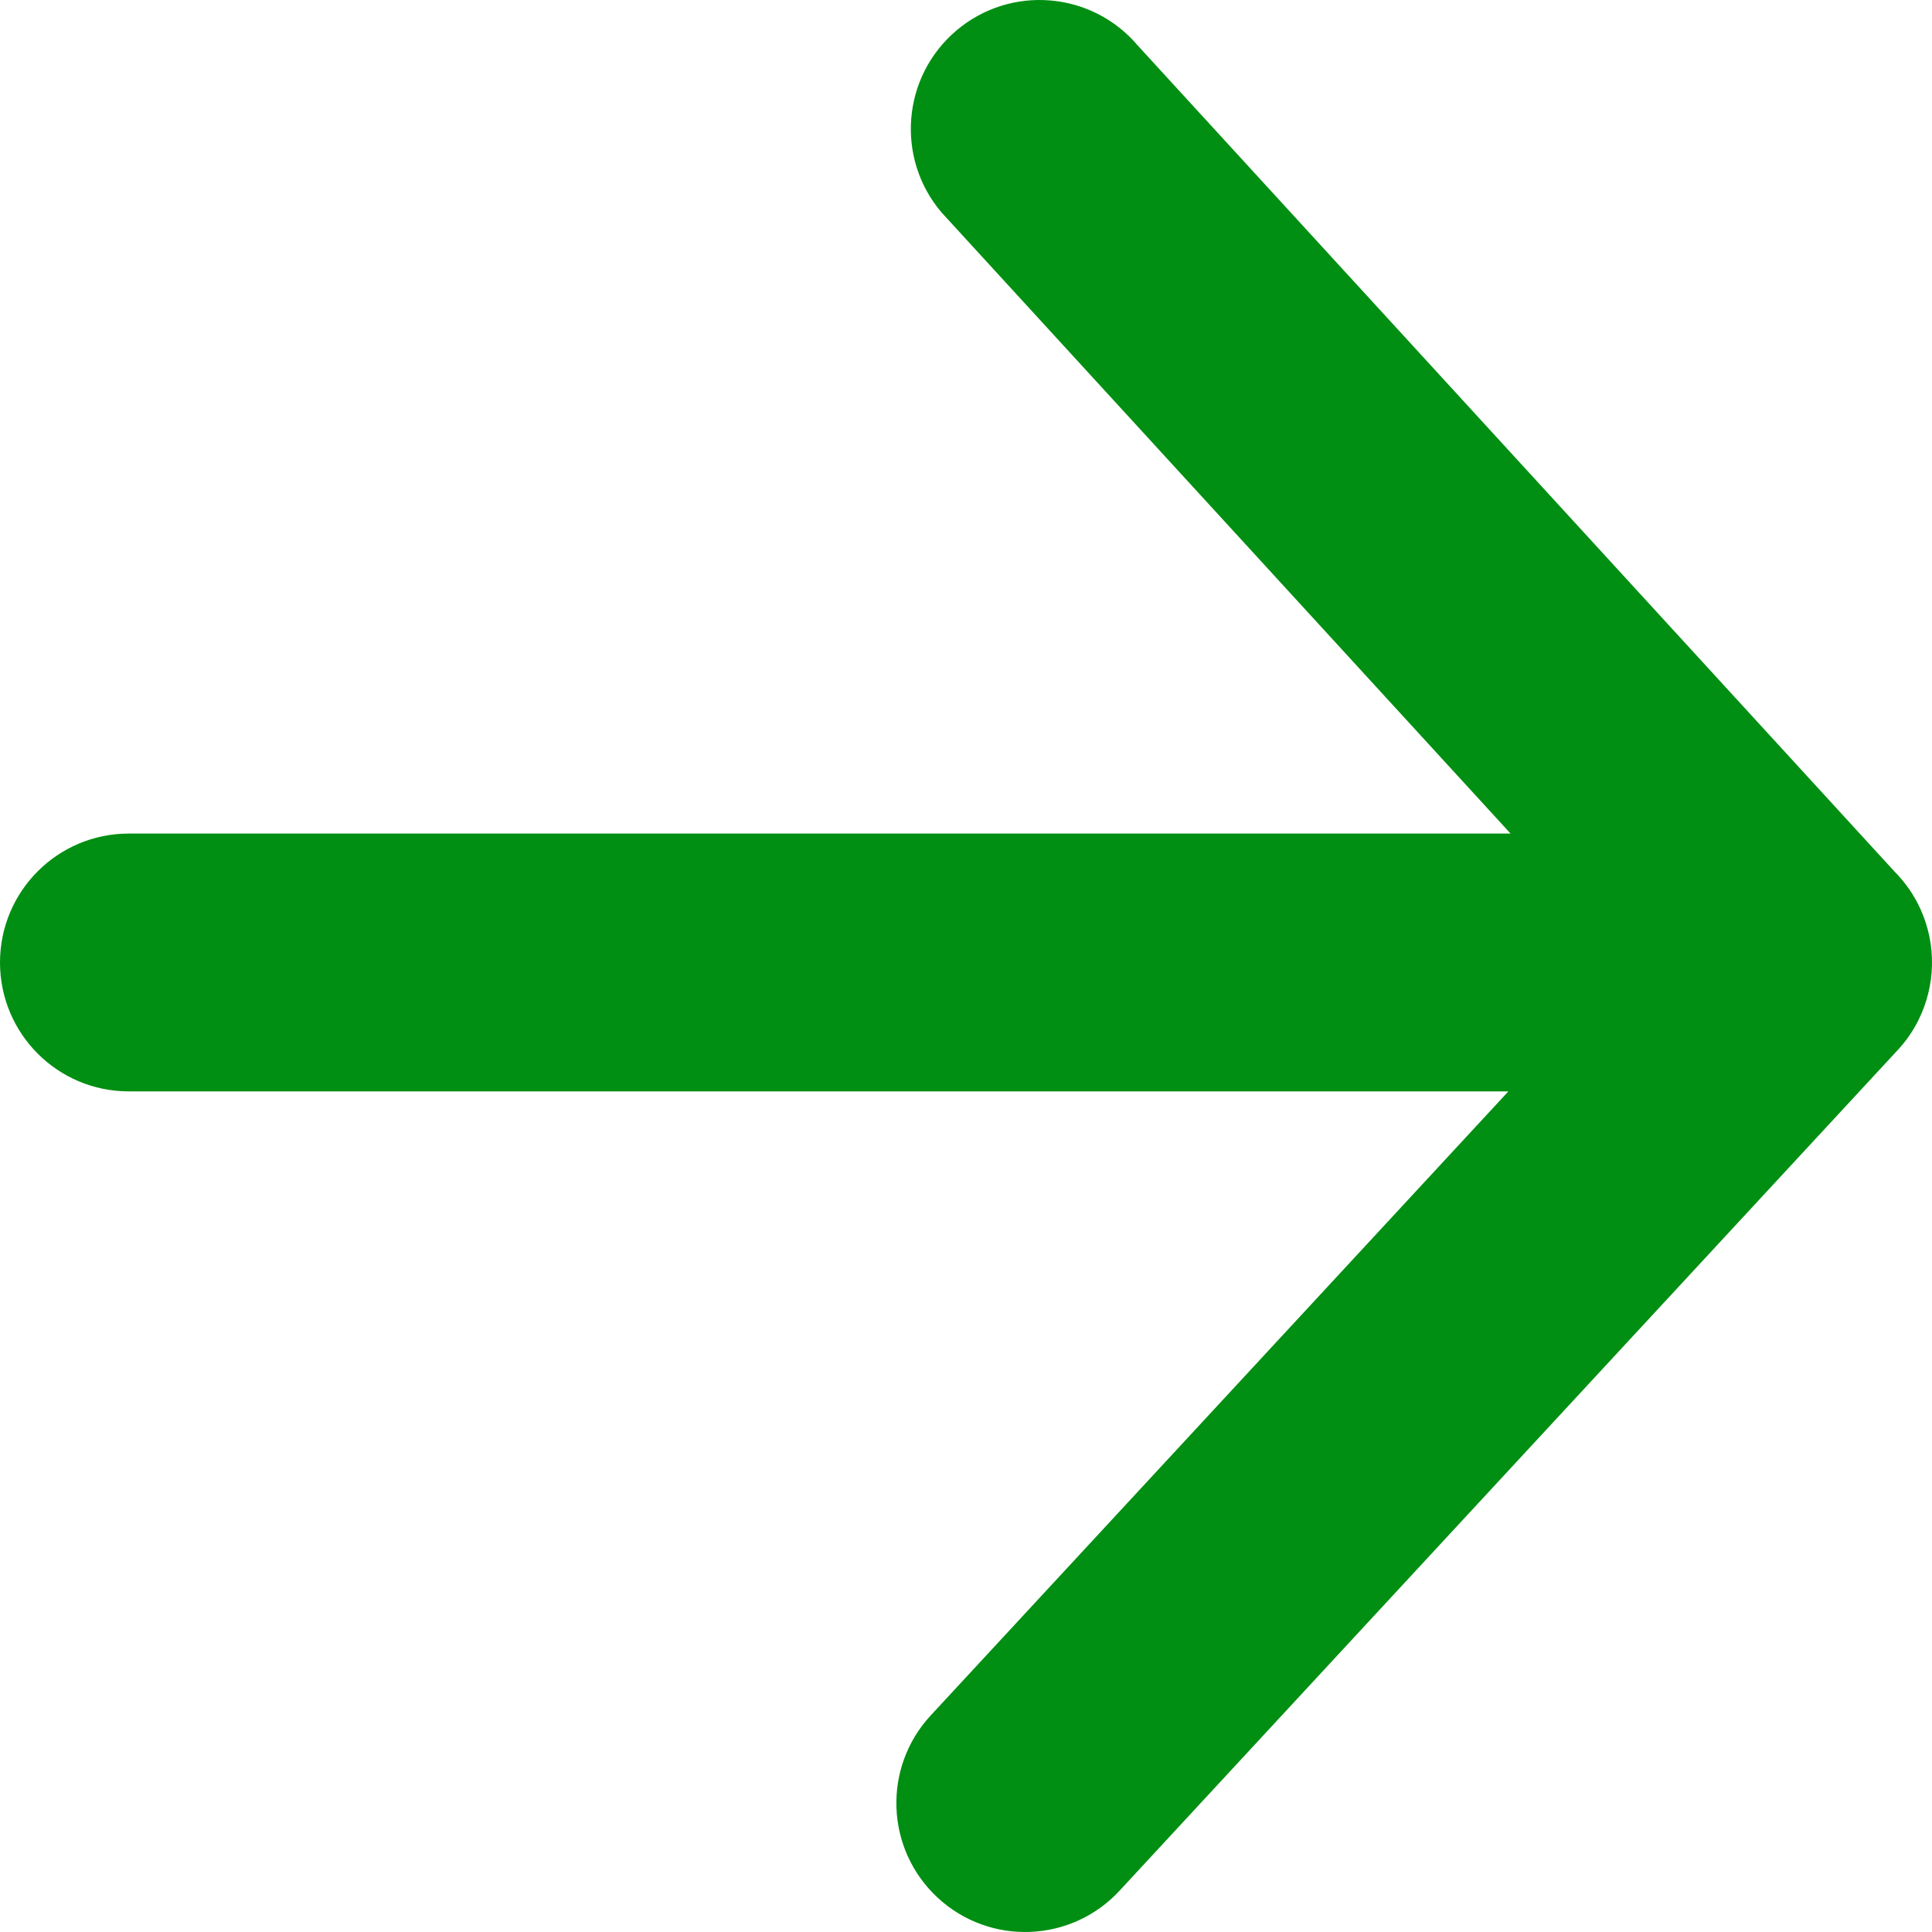
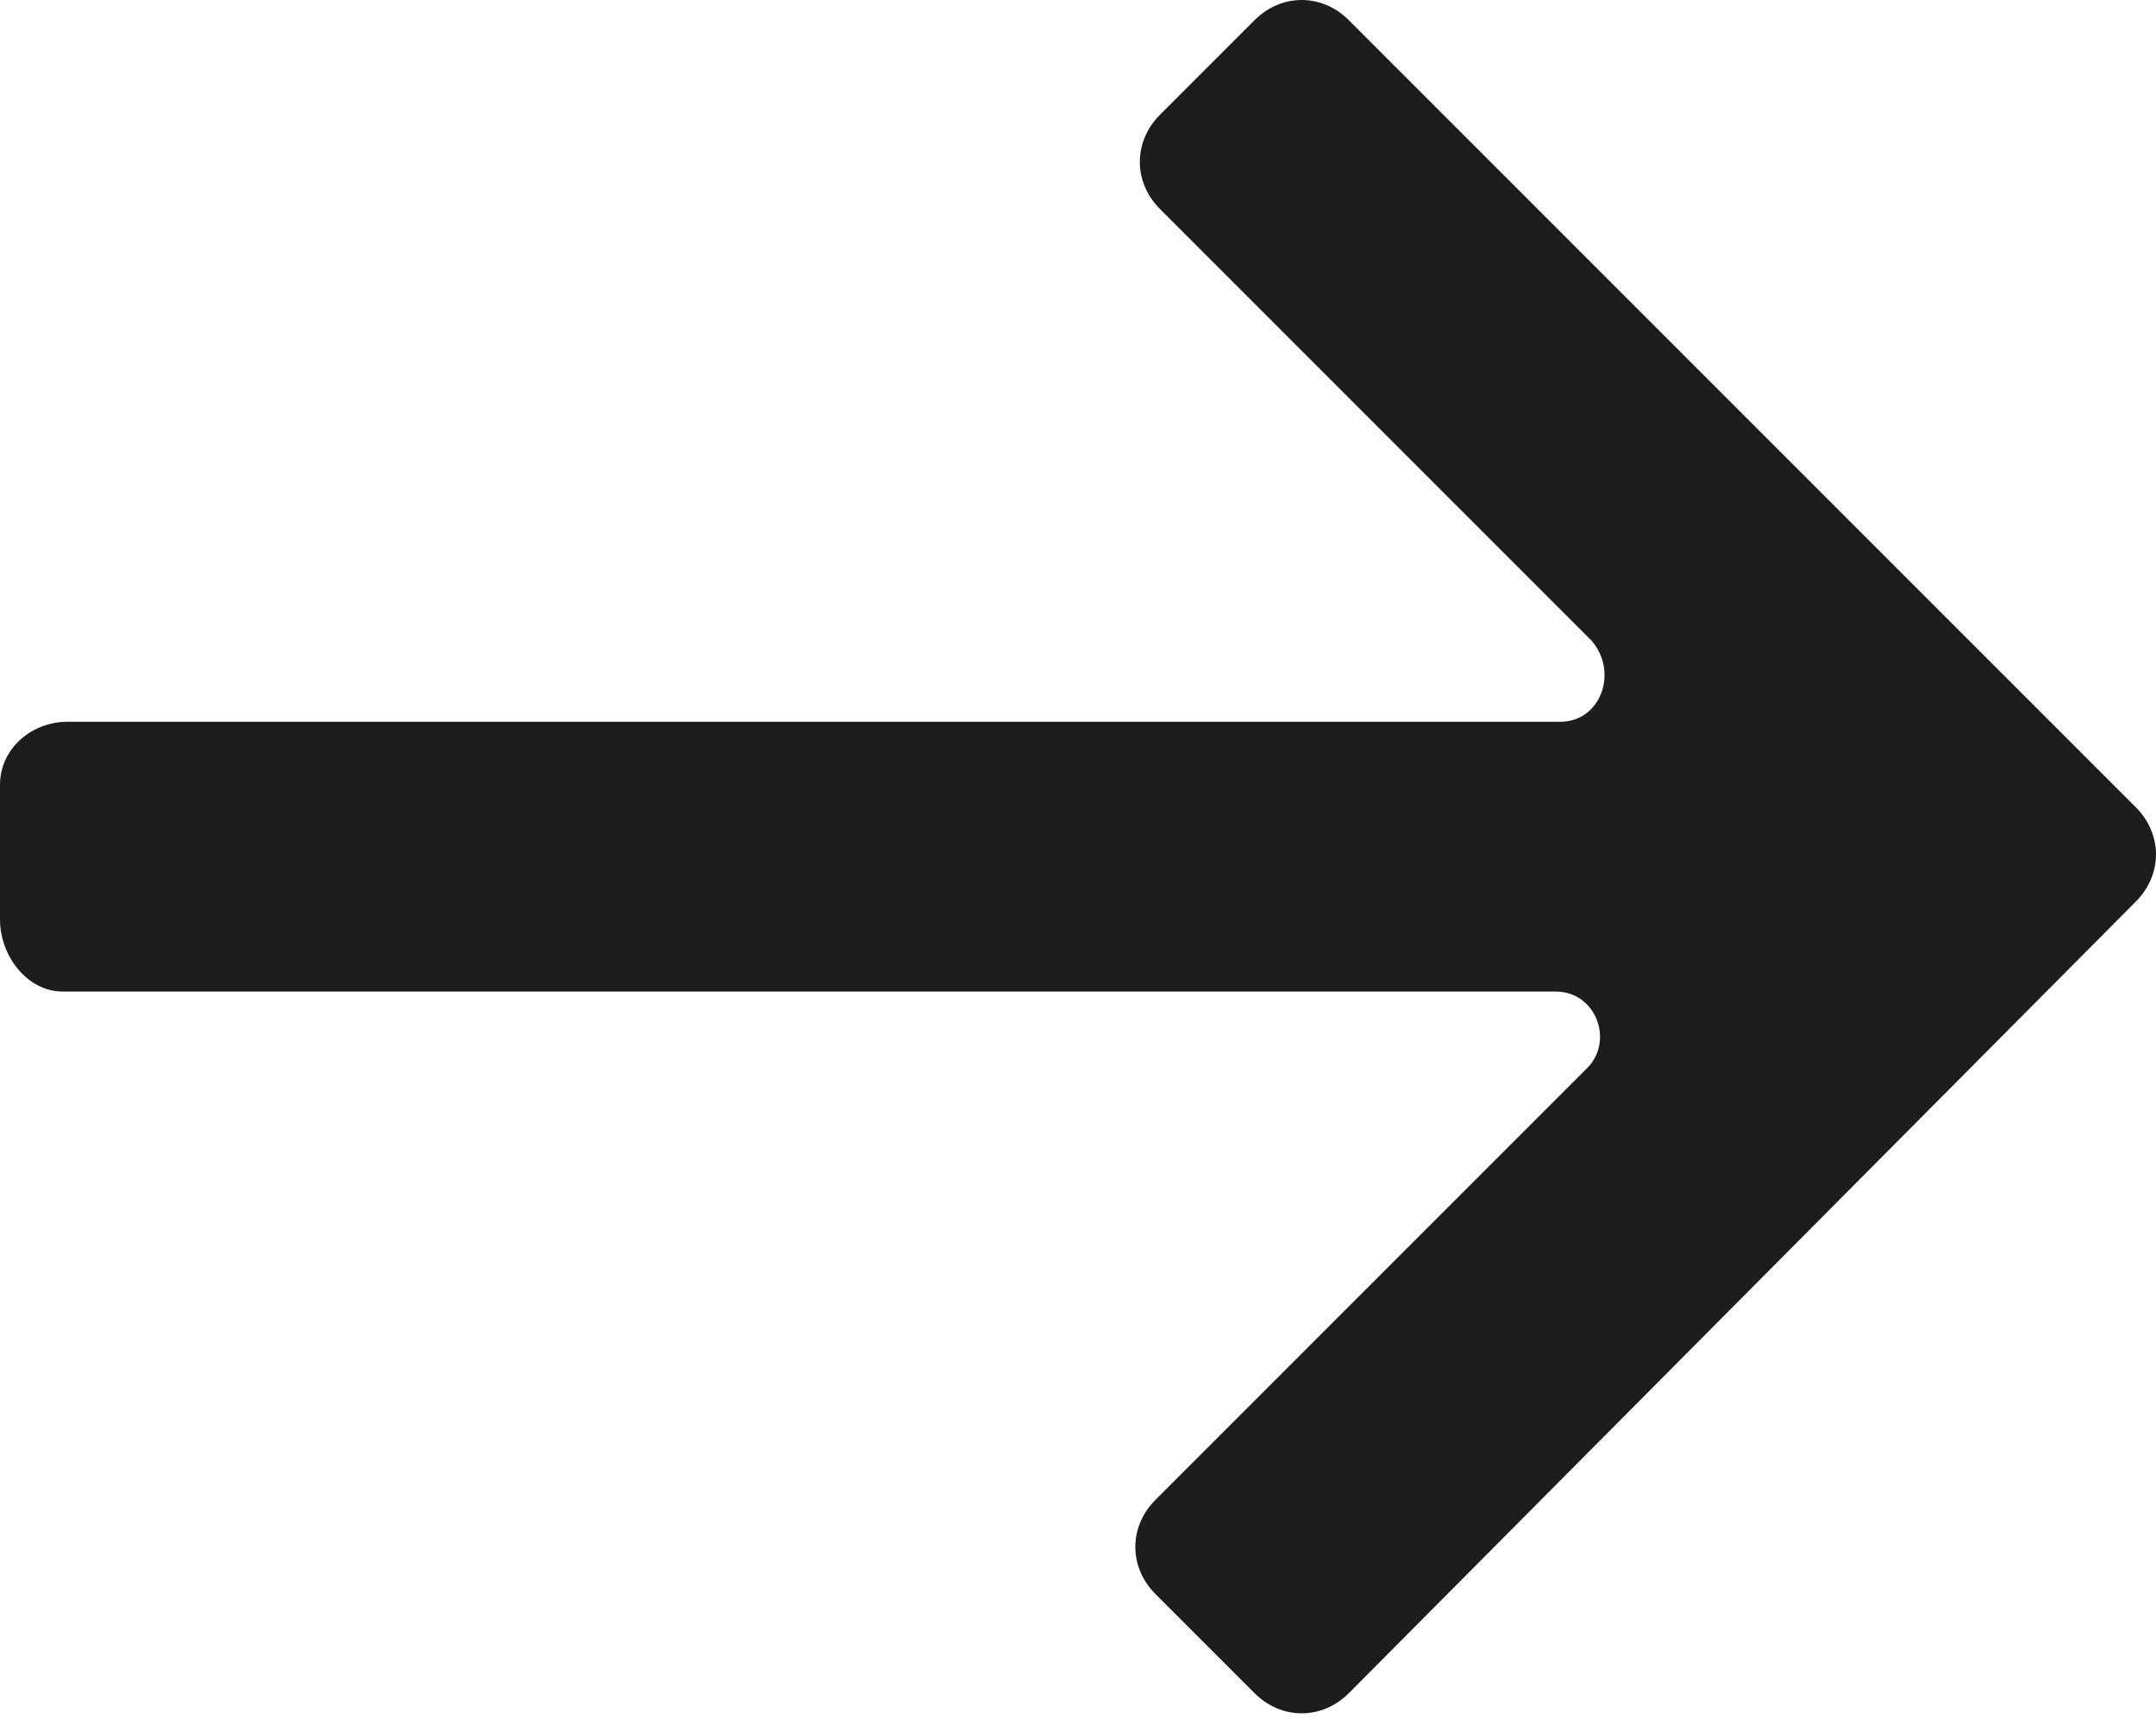
- <svg xmlns="http://www.w3.org/2000/svg" width="128" height="128" viewBox="0 0 128 128" fill="none">
-   <path d="M100.079 55.226L62.37 14.066C59.323 10.469 59.764 5.079 63.356 2.028C66.949 -1.023 72.332 -0.581 75.379 3.016L125.525 57.751C126.246 58.477 126.83 59.326 127.25 60.26C127.771 61.42 128.027 62.682 127.998 63.954L127.998 63.962C127.969 65.231 127.658 66.478 127.089 67.612C127.033 67.722 126.975 67.831 126.915 67.938C126.568 68.561 126.143 69.137 125.651 69.653L74.172 125.265C70.97 128.725 65.573 128.93 62.118 125.723C58.663 122.517 58.458 117.113 61.66 113.654L99.934 72.307L8.53 72.307C3.819 72.307 1.11962e-05 68.484 1.16086e-05 63.767C1.20209e-05 59.05 3.819 55.226 8.53 55.226L100.079 55.226L100.079 55.226Z" fill="#008F12" />
+ <svg xmlns="http://www.w3.org/2000/svg" width="128" height="102" viewBox="0 0 128 102" fill="none">
+   <path d="M3.737 58.861L92.363 58.861C94.765 58.861 95.833 61.798 94.231 63.399L68.605 89.026C67.003 90.628 67.003 93.03 68.605 94.632L74.478 100.505C76.079 102.106 78.482 102.106 80.083 100.505L126.799 53.522C128.4 51.921 128.4 49.518 126.799 47.917L80.083 1.201C78.482 -0.4 76.079 -0.4 74.478 1.201L68.872 6.807C67.27 8.409 67.27 10.811 68.872 12.413L94.498 38.04C96.1 39.908 95.032 42.845 92.63 42.845L4.004 42.845C1.869 42.845 1.26352e-05 44.446 1.24485e-05 46.582L1.17484e-05 54.59C1.15617e-05 56.726 1.602 58.861 3.737 58.861Z" fill="#1D1D1D" />
</svg>
